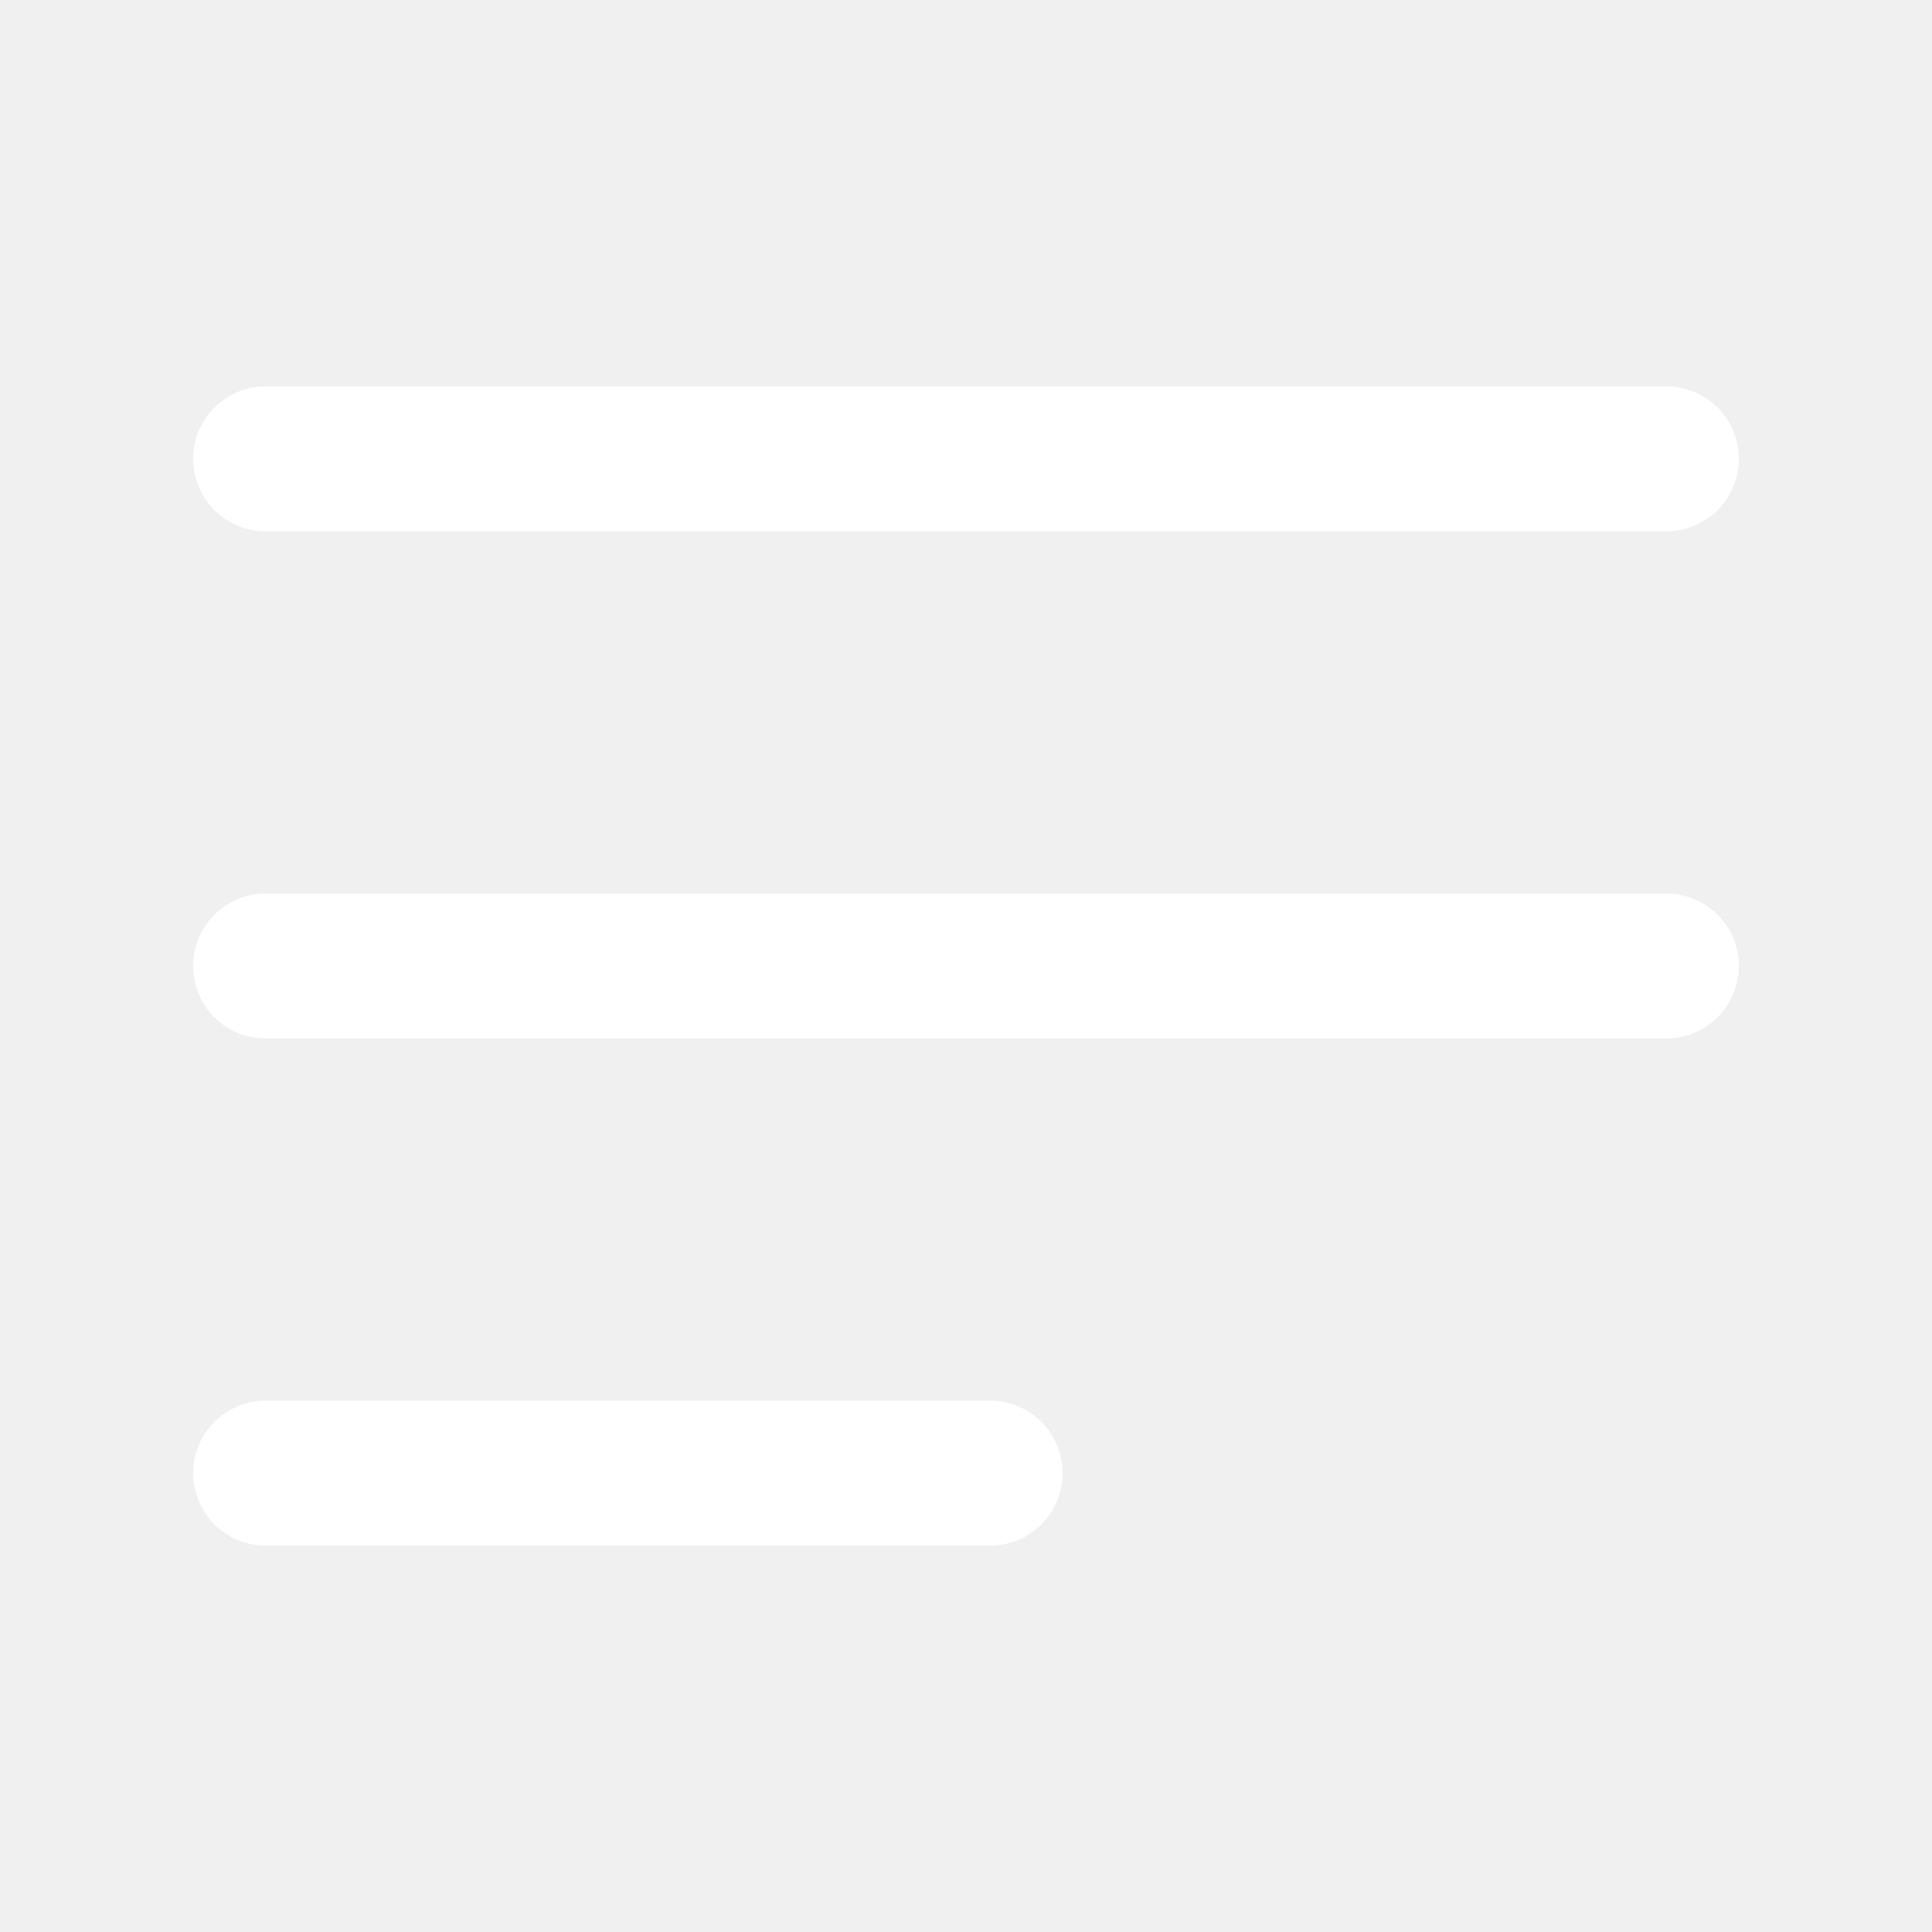
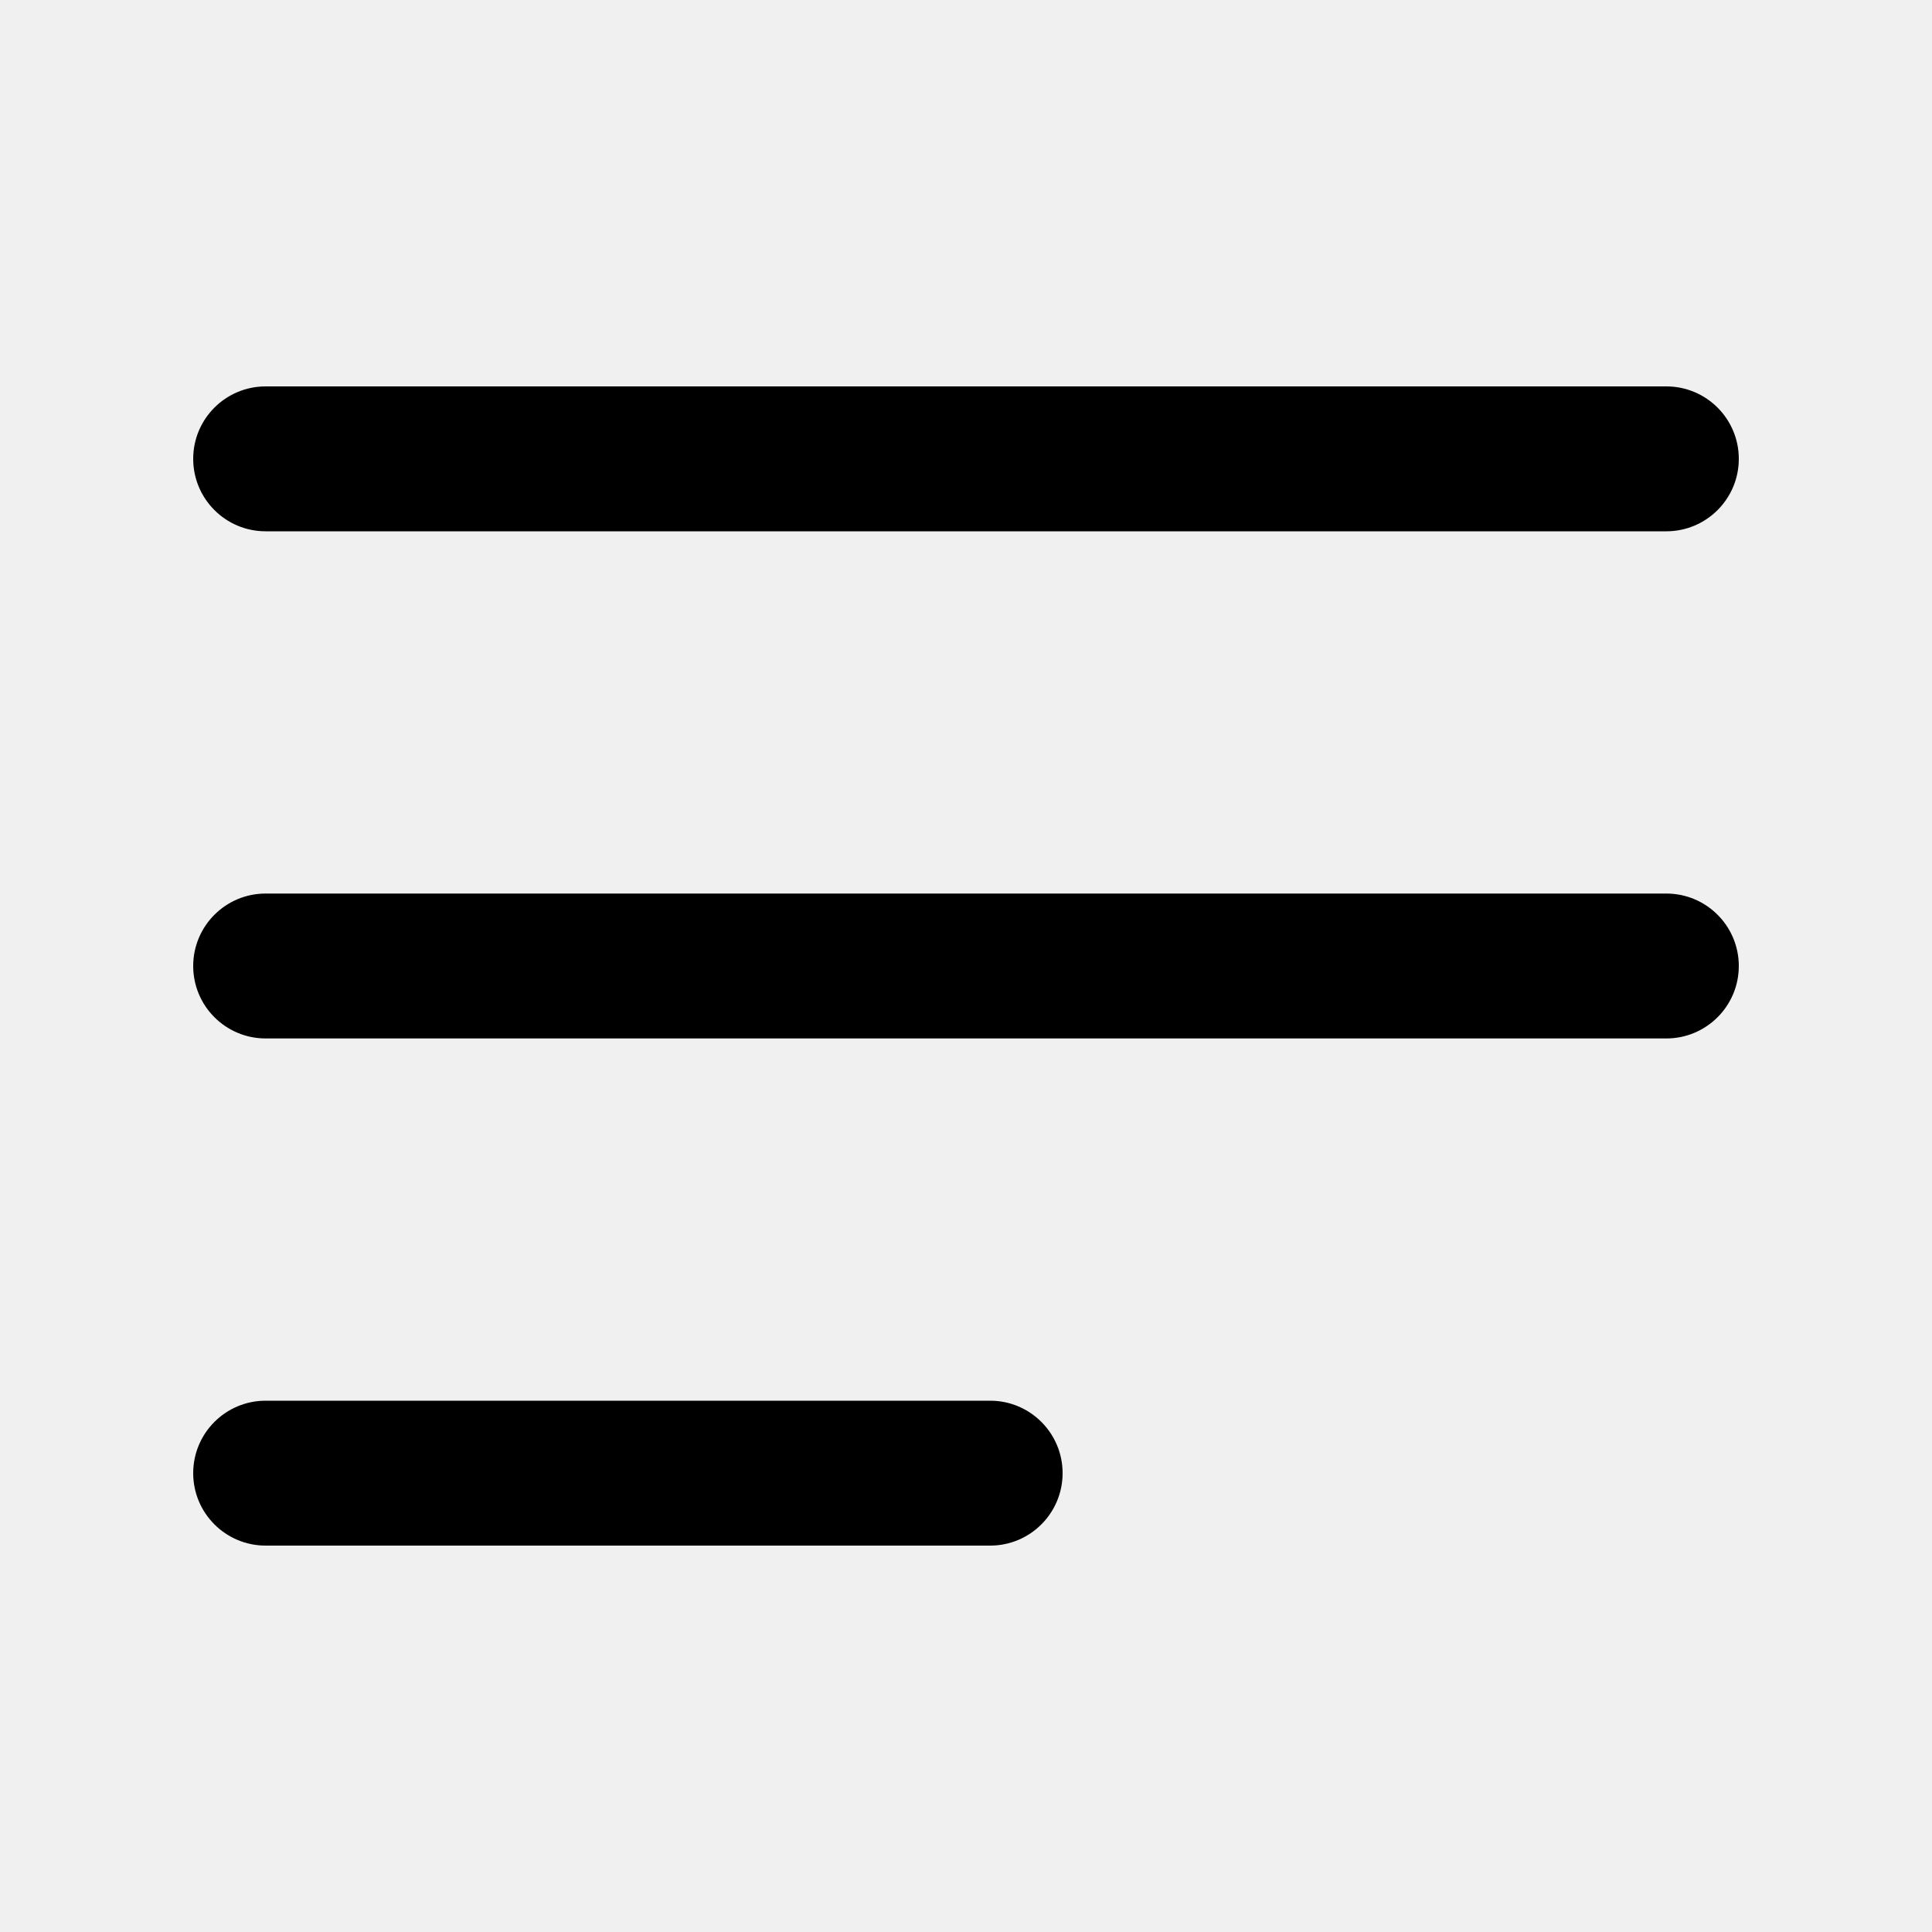
- <svg xmlns="http://www.w3.org/2000/svg" fill="white" viewBox="0 0 20 20">
+ <svg xmlns="http://www.w3.org/2000/svg" fill="currentColor" viewBox="0 0 20 20">
  <path clip-rule="evenodd" fill-rule="evenodd" d="M2 4.75A.75.75 0 012.75 4h14.5a.75.75 0 010 1.5H2.75A.75.75 0 012 4.75zm0 10.5a.75.75 0 01.75-.75h7.5a.75.75 0 010 1.5h-7.5a.75.75 0 01-.75-.75zM2 10a.75.75 0 01.75-.75h14.5a.75.75 0 010 1.5H2.75A.75.75 0 012 10z" />
</svg>
